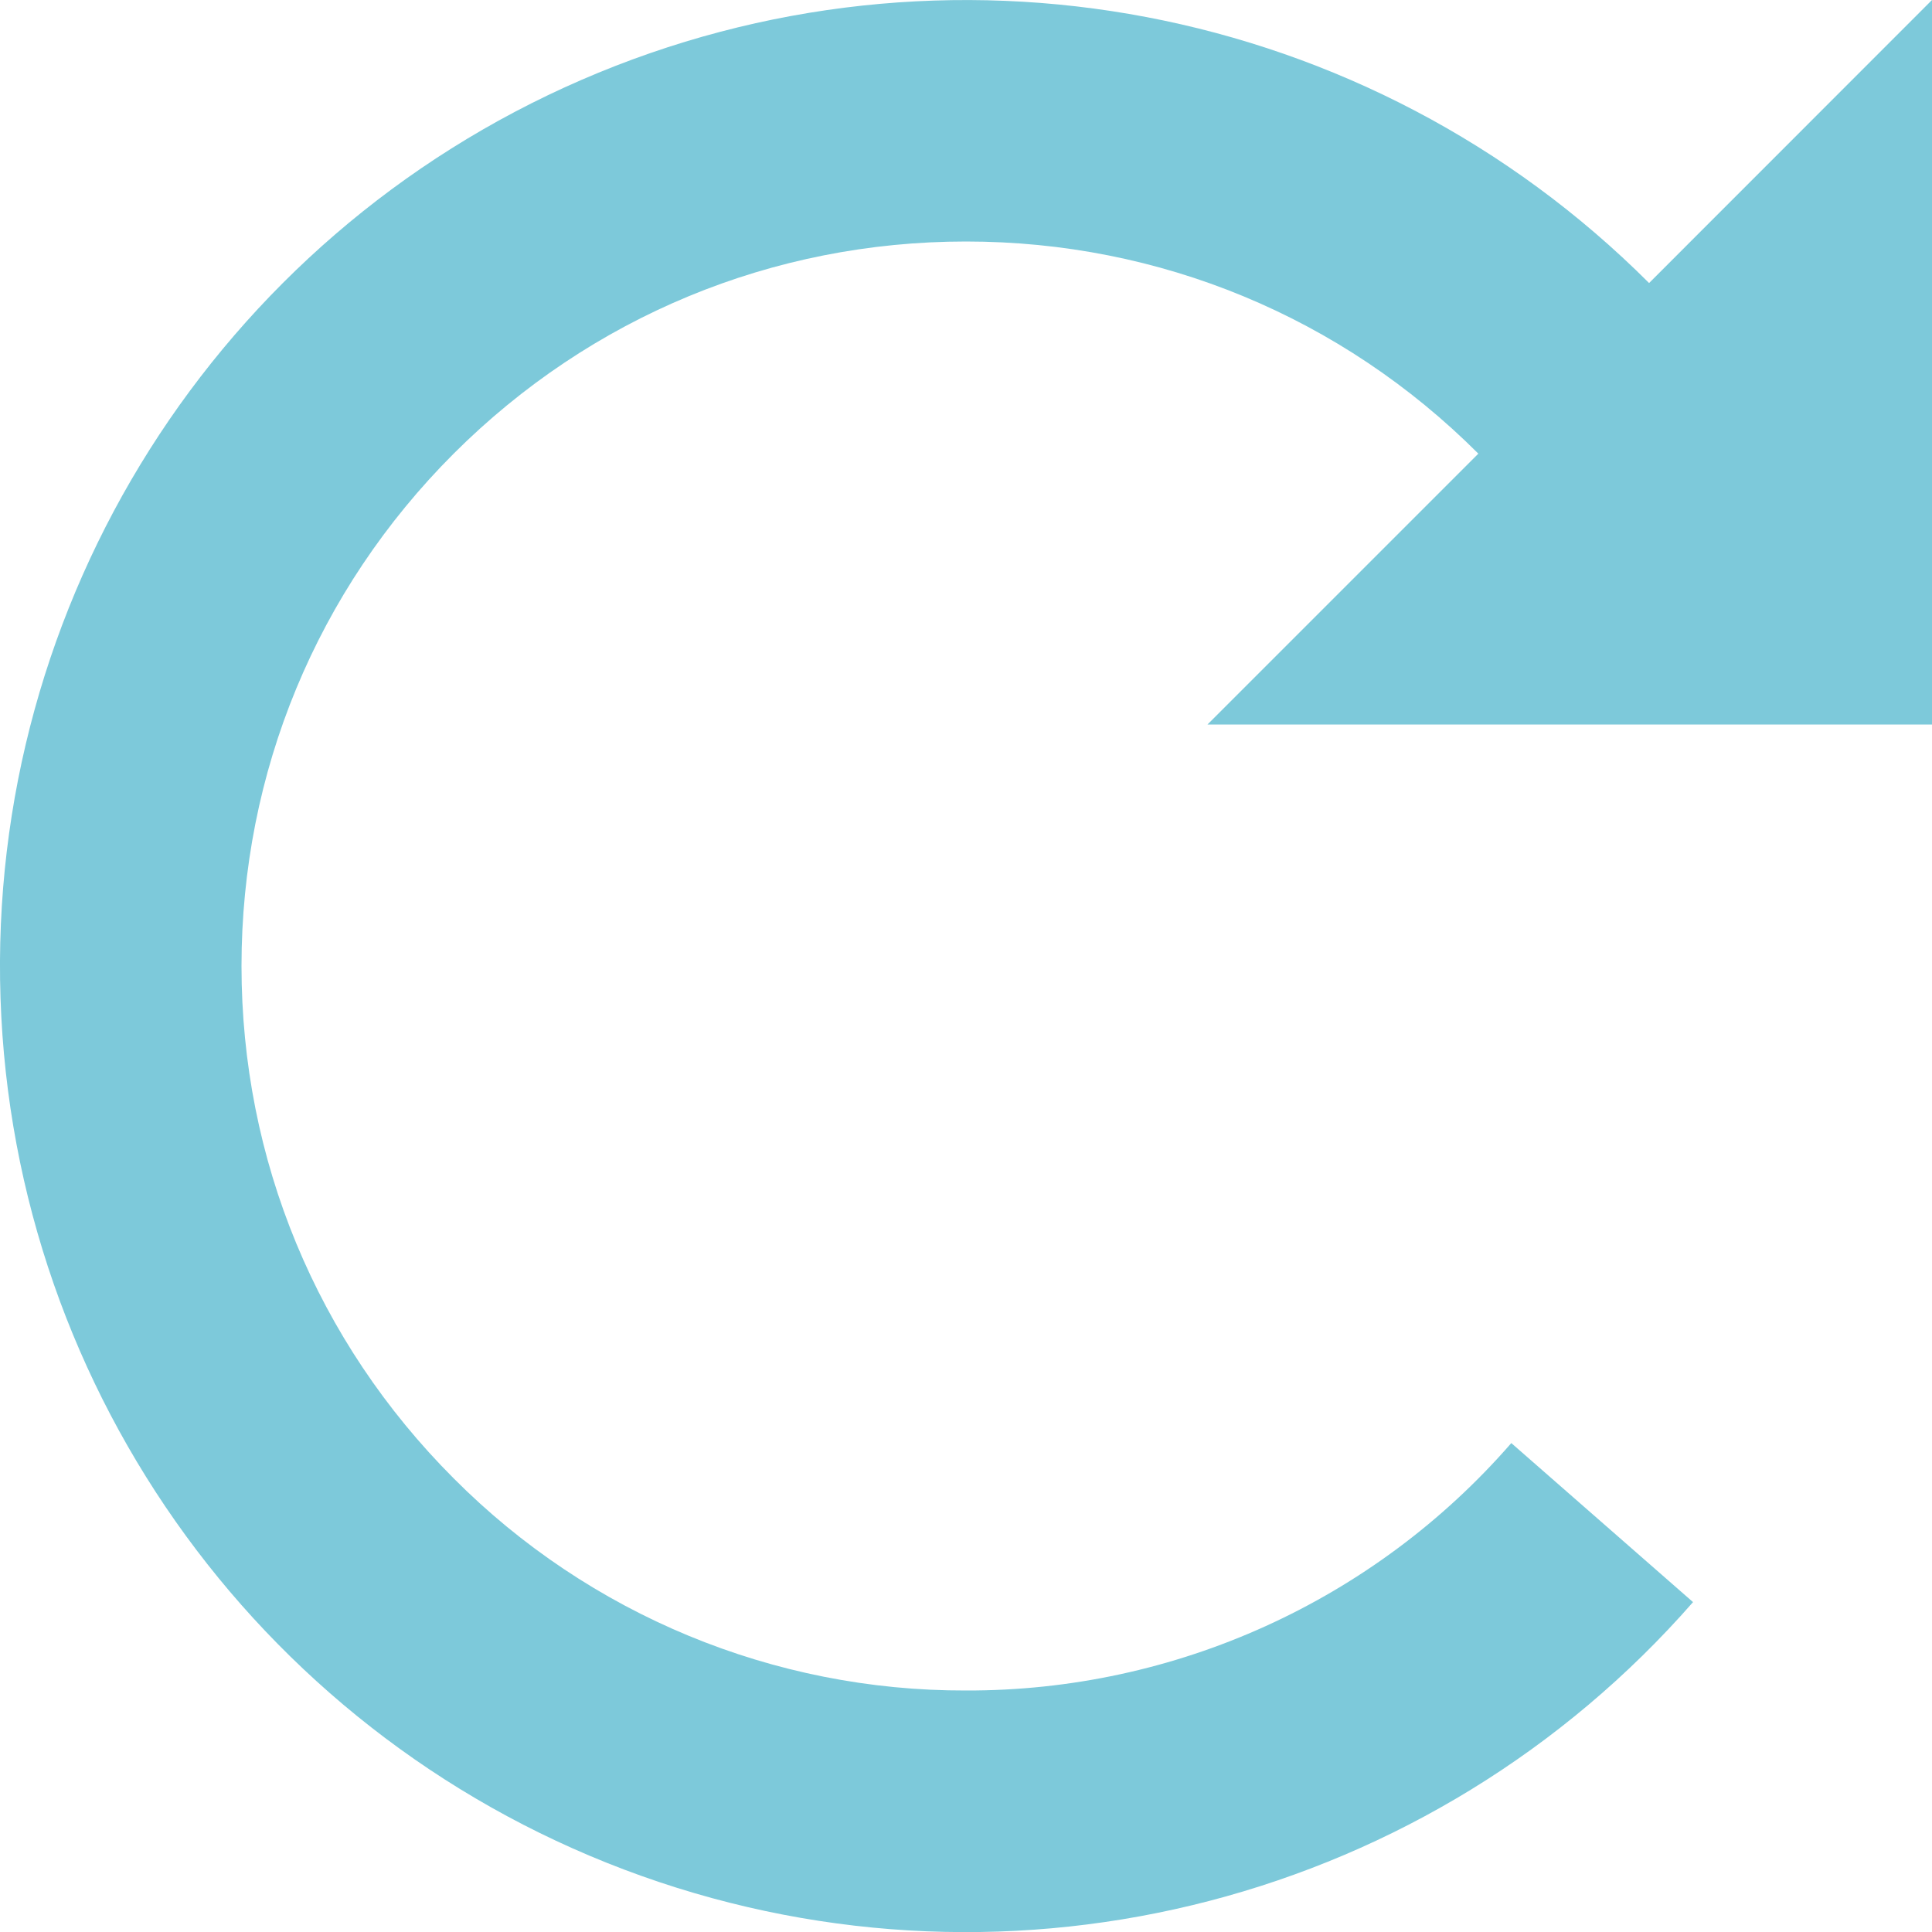
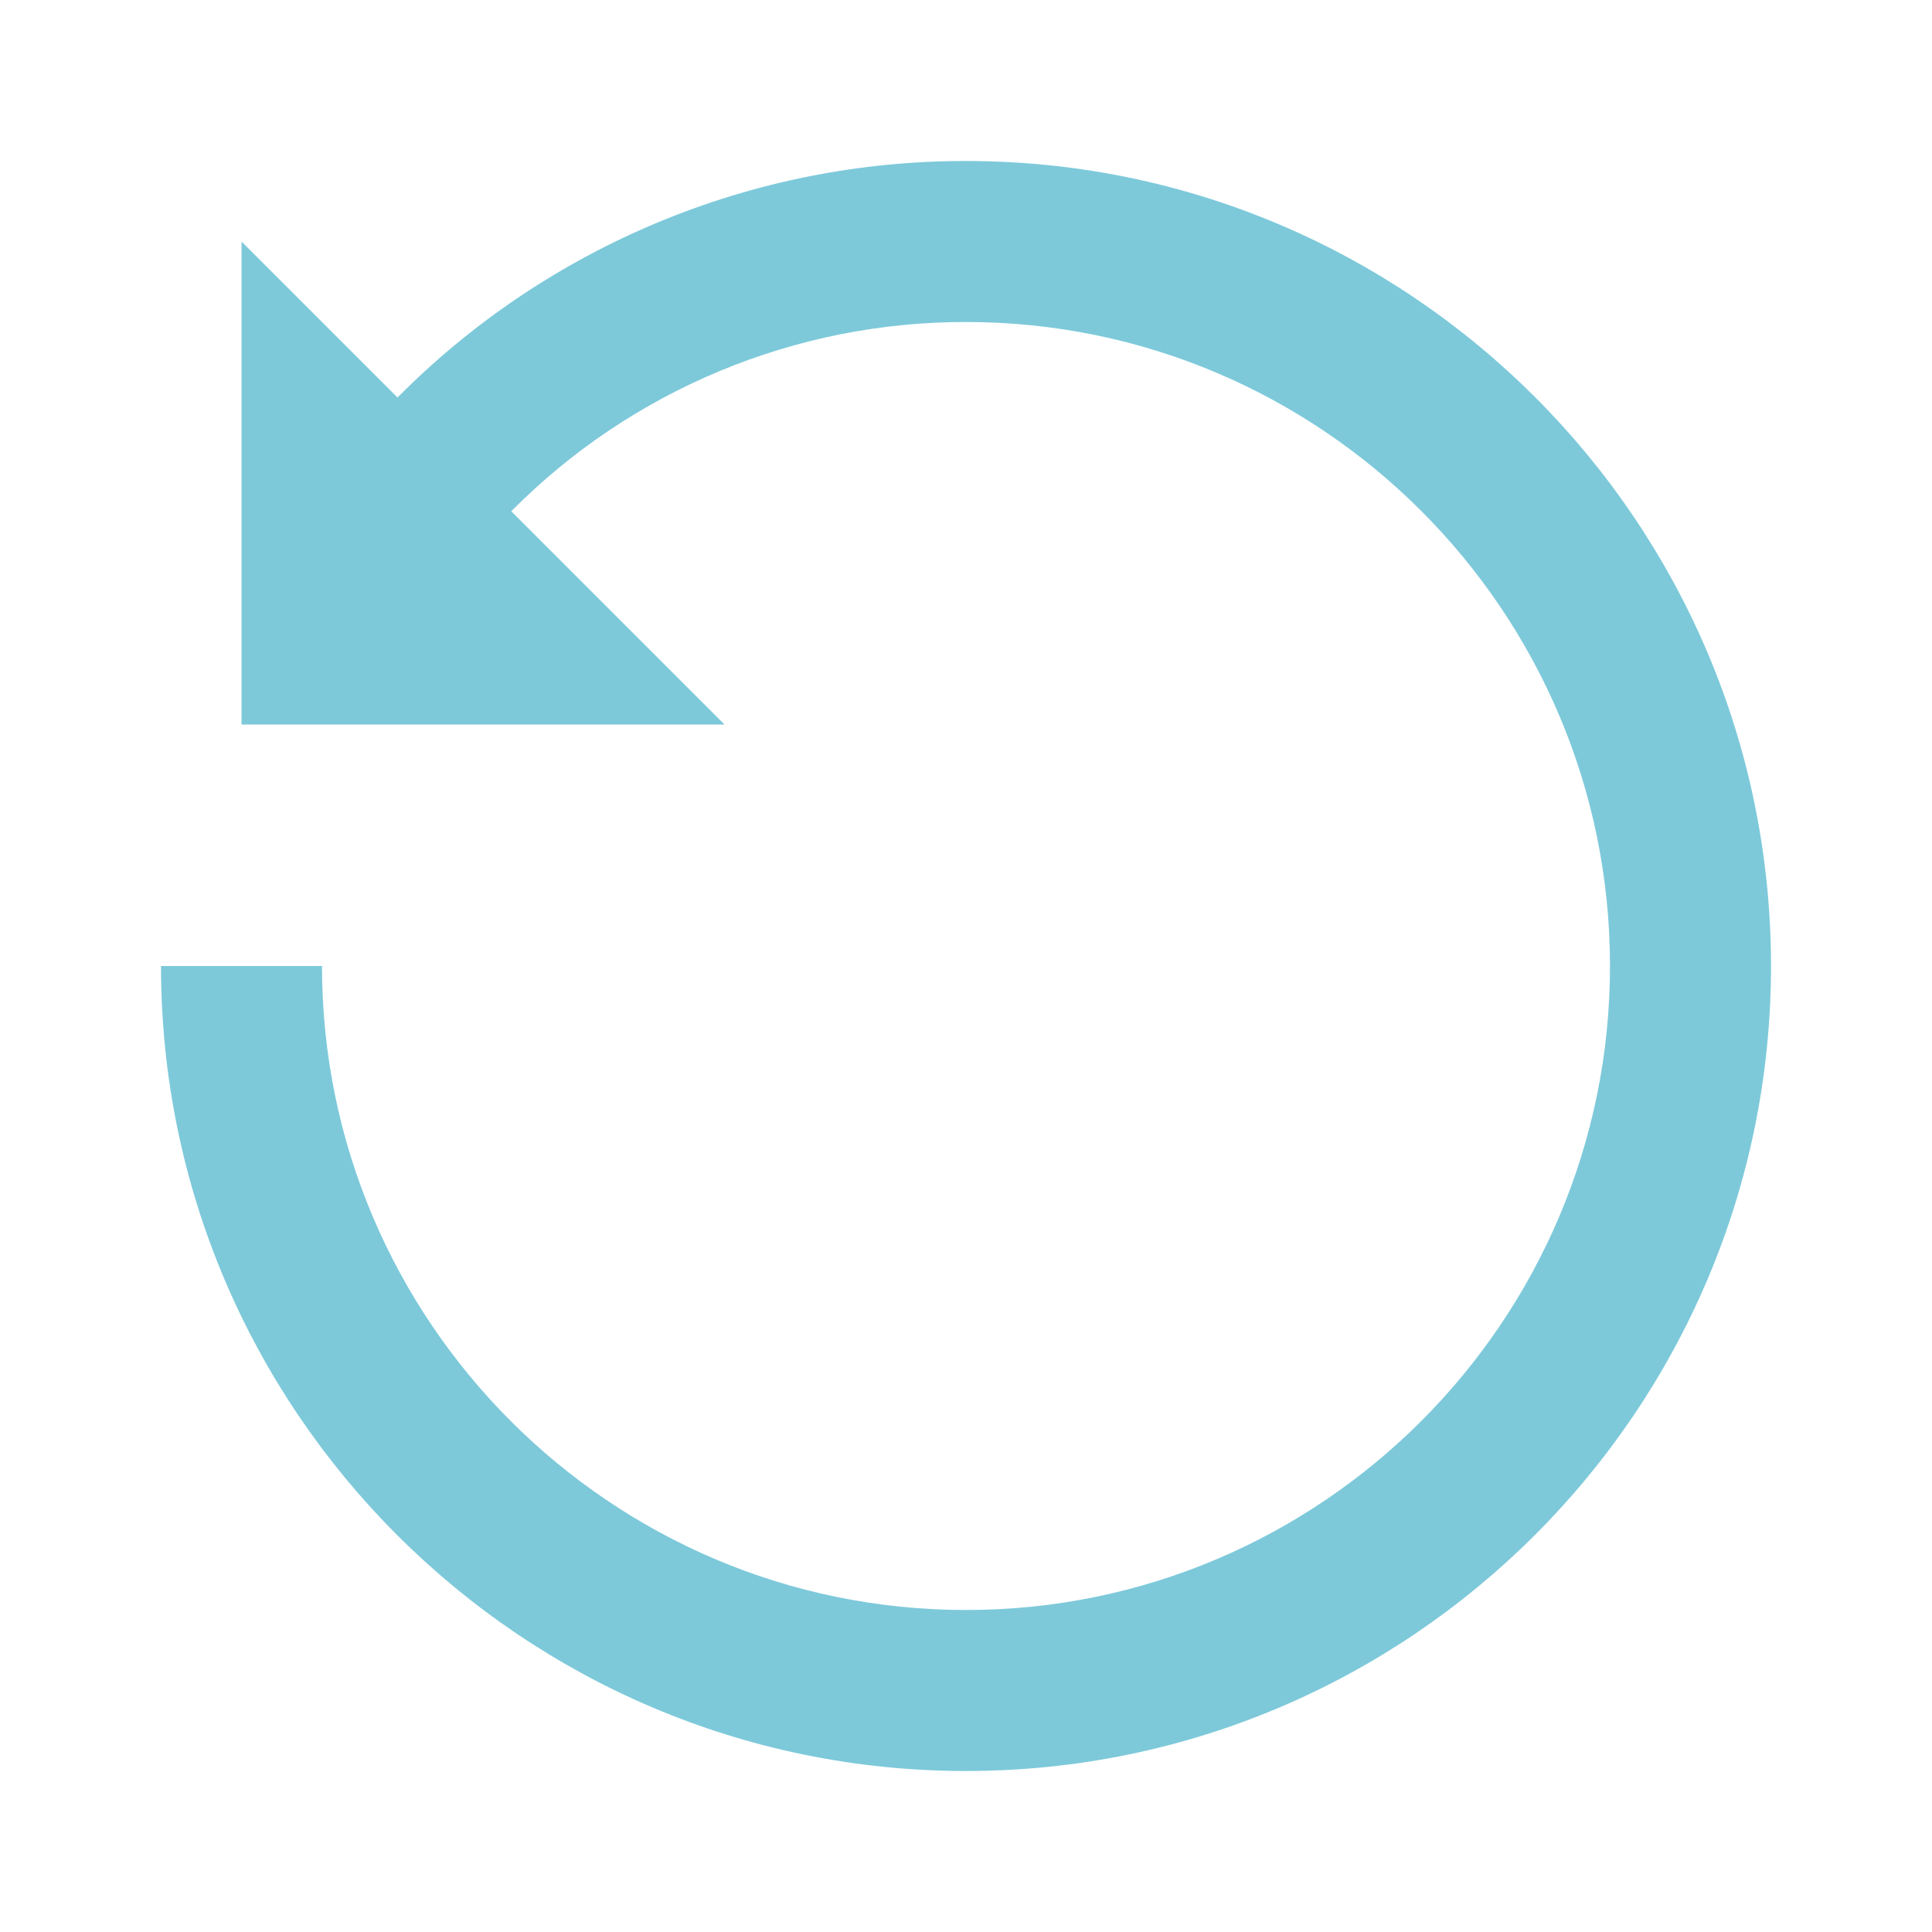
- <svg xmlns="http://www.w3.org/2000/svg" width="16" height="16" viewBox="0 0 16 16">
-   <path fill="#7DC9DA" d="M16 6h-6l2.243-2.243C11.11 2.624 9.603 2 8 2s-3.109.624-4.243 1.757C2.624 4.89 2 6.397 2 8s.624 3.109 1.757 4.243A5.961 5.961 0 0 0 8 14a5.963 5.963 0 0 0 4.516-2.049l1.505 1.317a8 8 0 1 1-.364-10.924L16 0v6z" />
+ <svg xmlns="http://www.w3.org/2000/svg" width="24" height="24" viewBox="0 0 24 24">
+   <path d="M12 2a9.928 9.928 0 0 0-7.062 2.938L3 3v6h6L6.351 6.351A7.939 7.939 0 0 1 12 4c4.411 0 8 3.589 8 8s-3.589 8-8 8-8-3.589-8-8H2c0 5.515 4.486 10 10 10s10-4.485 10-10S17.514 2 12 2z" fill="#7DC9DA" />
</svg>
